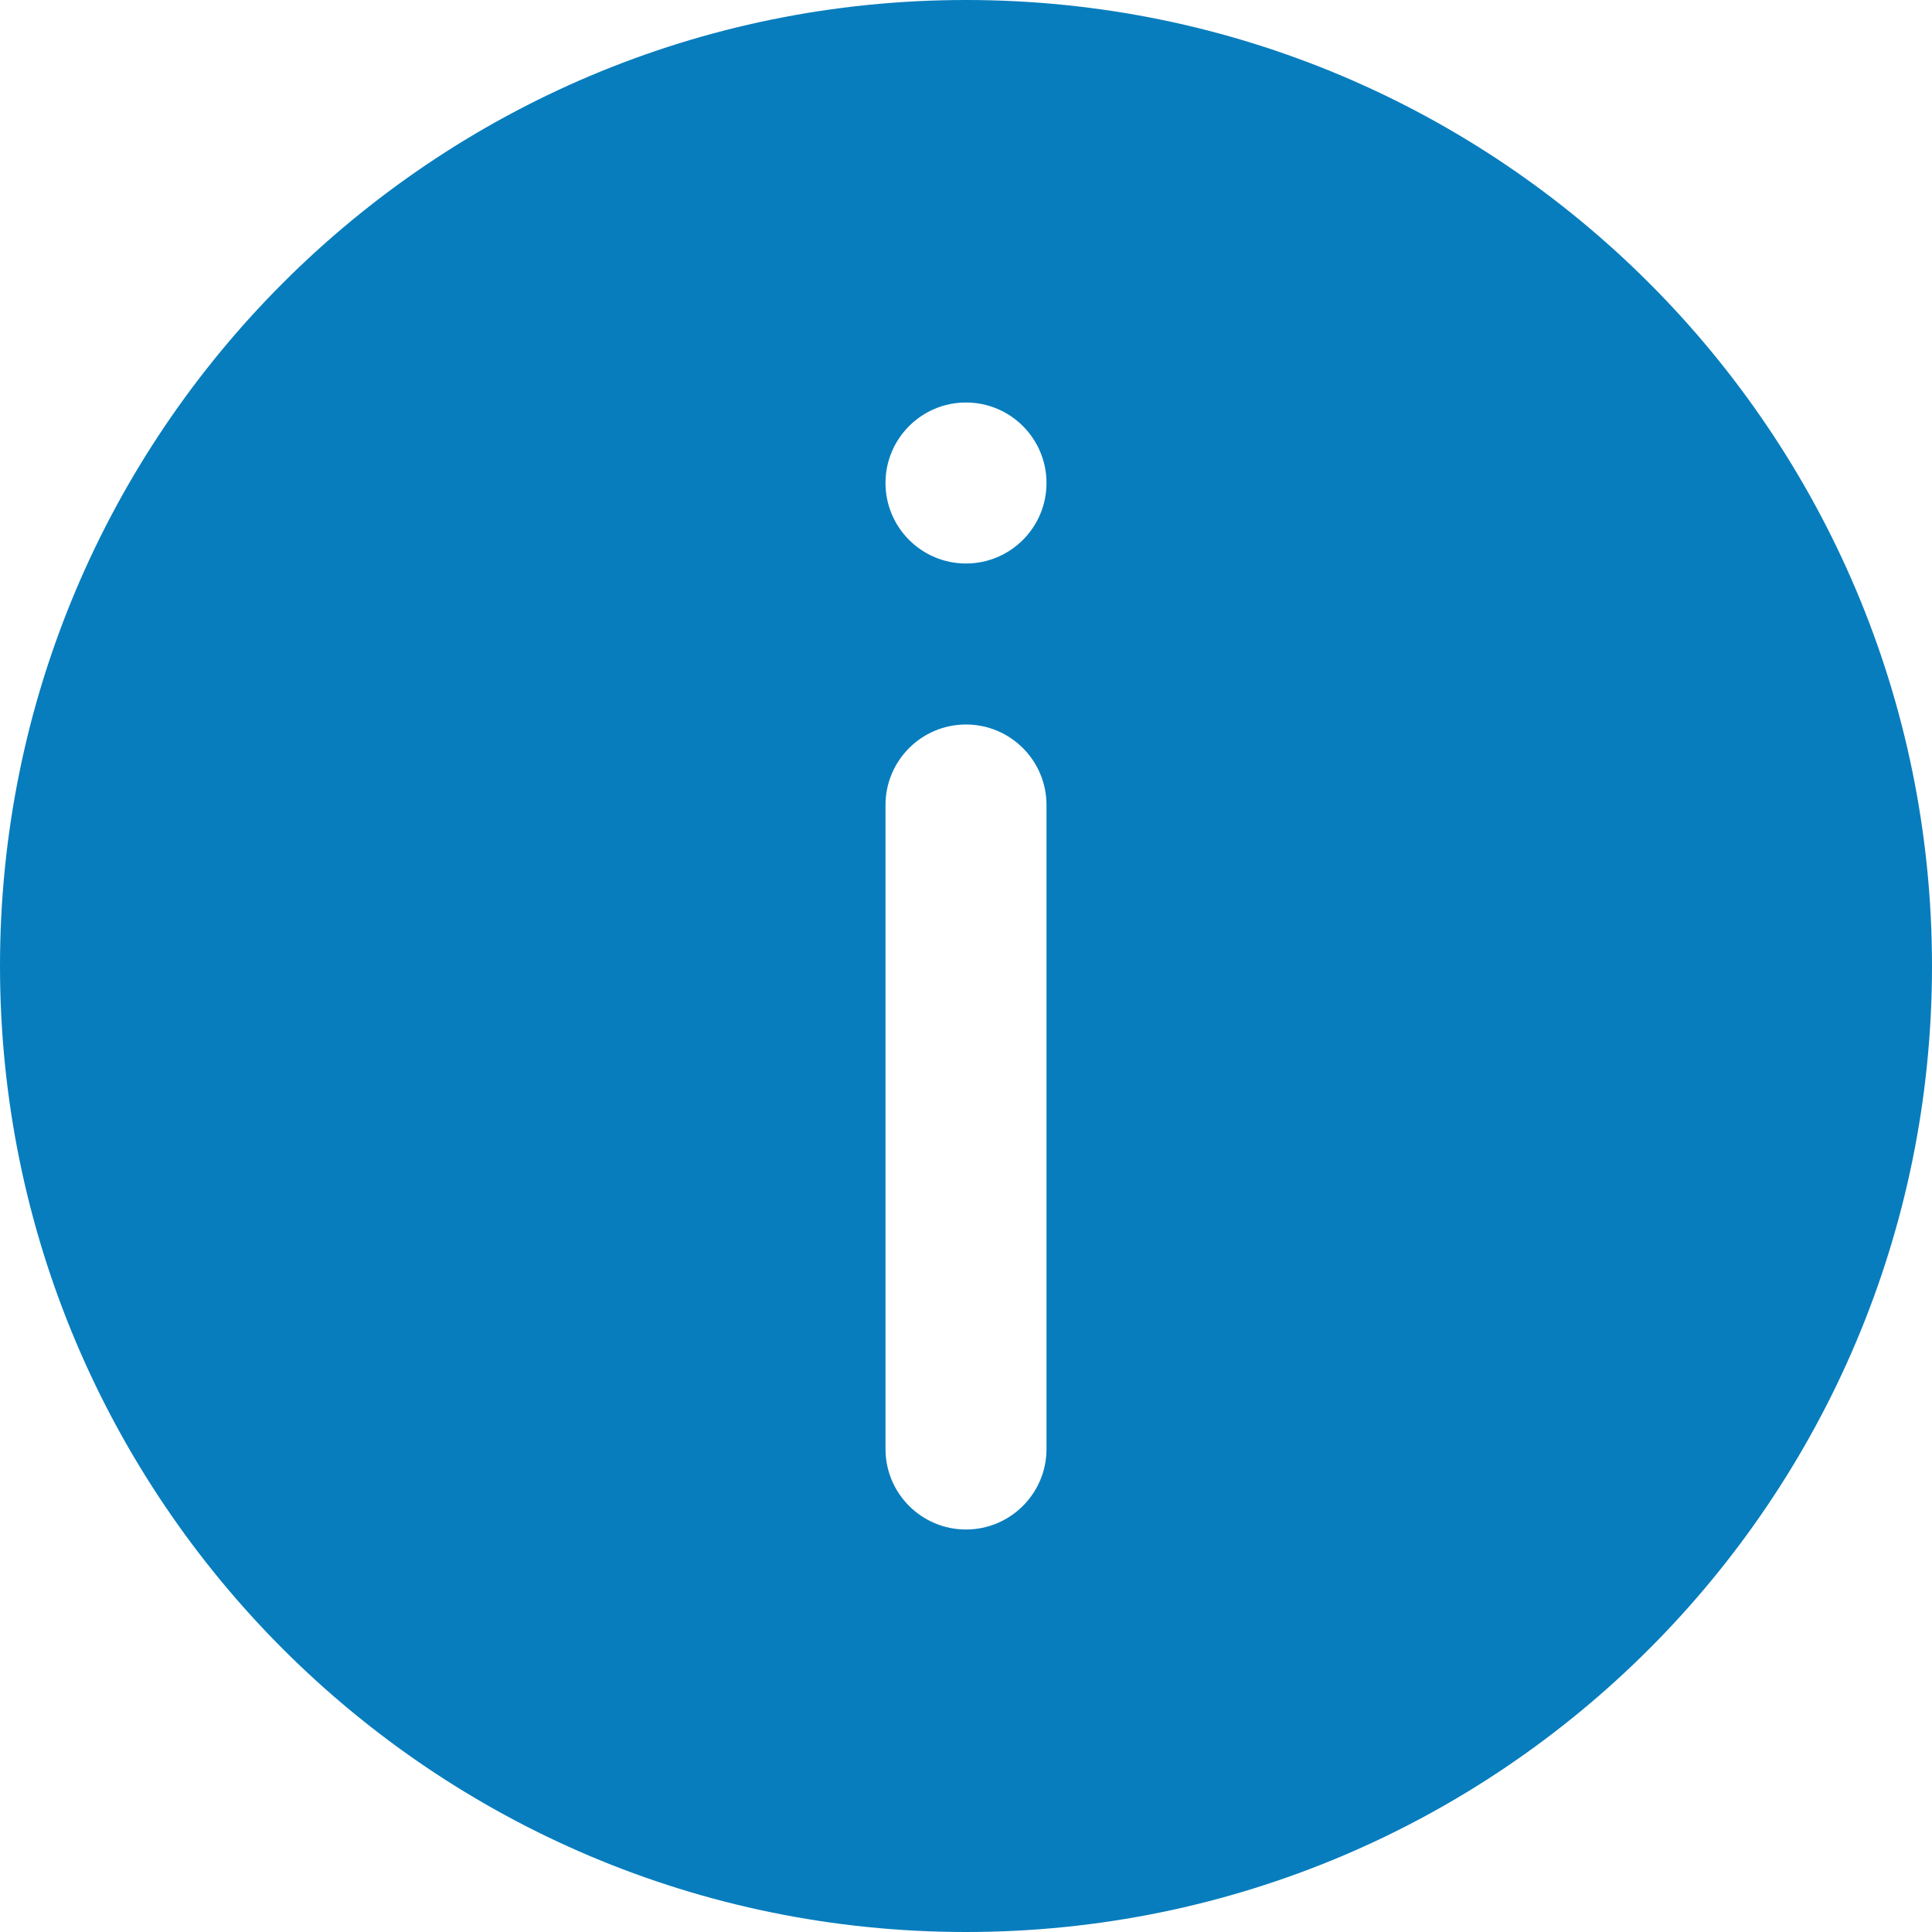
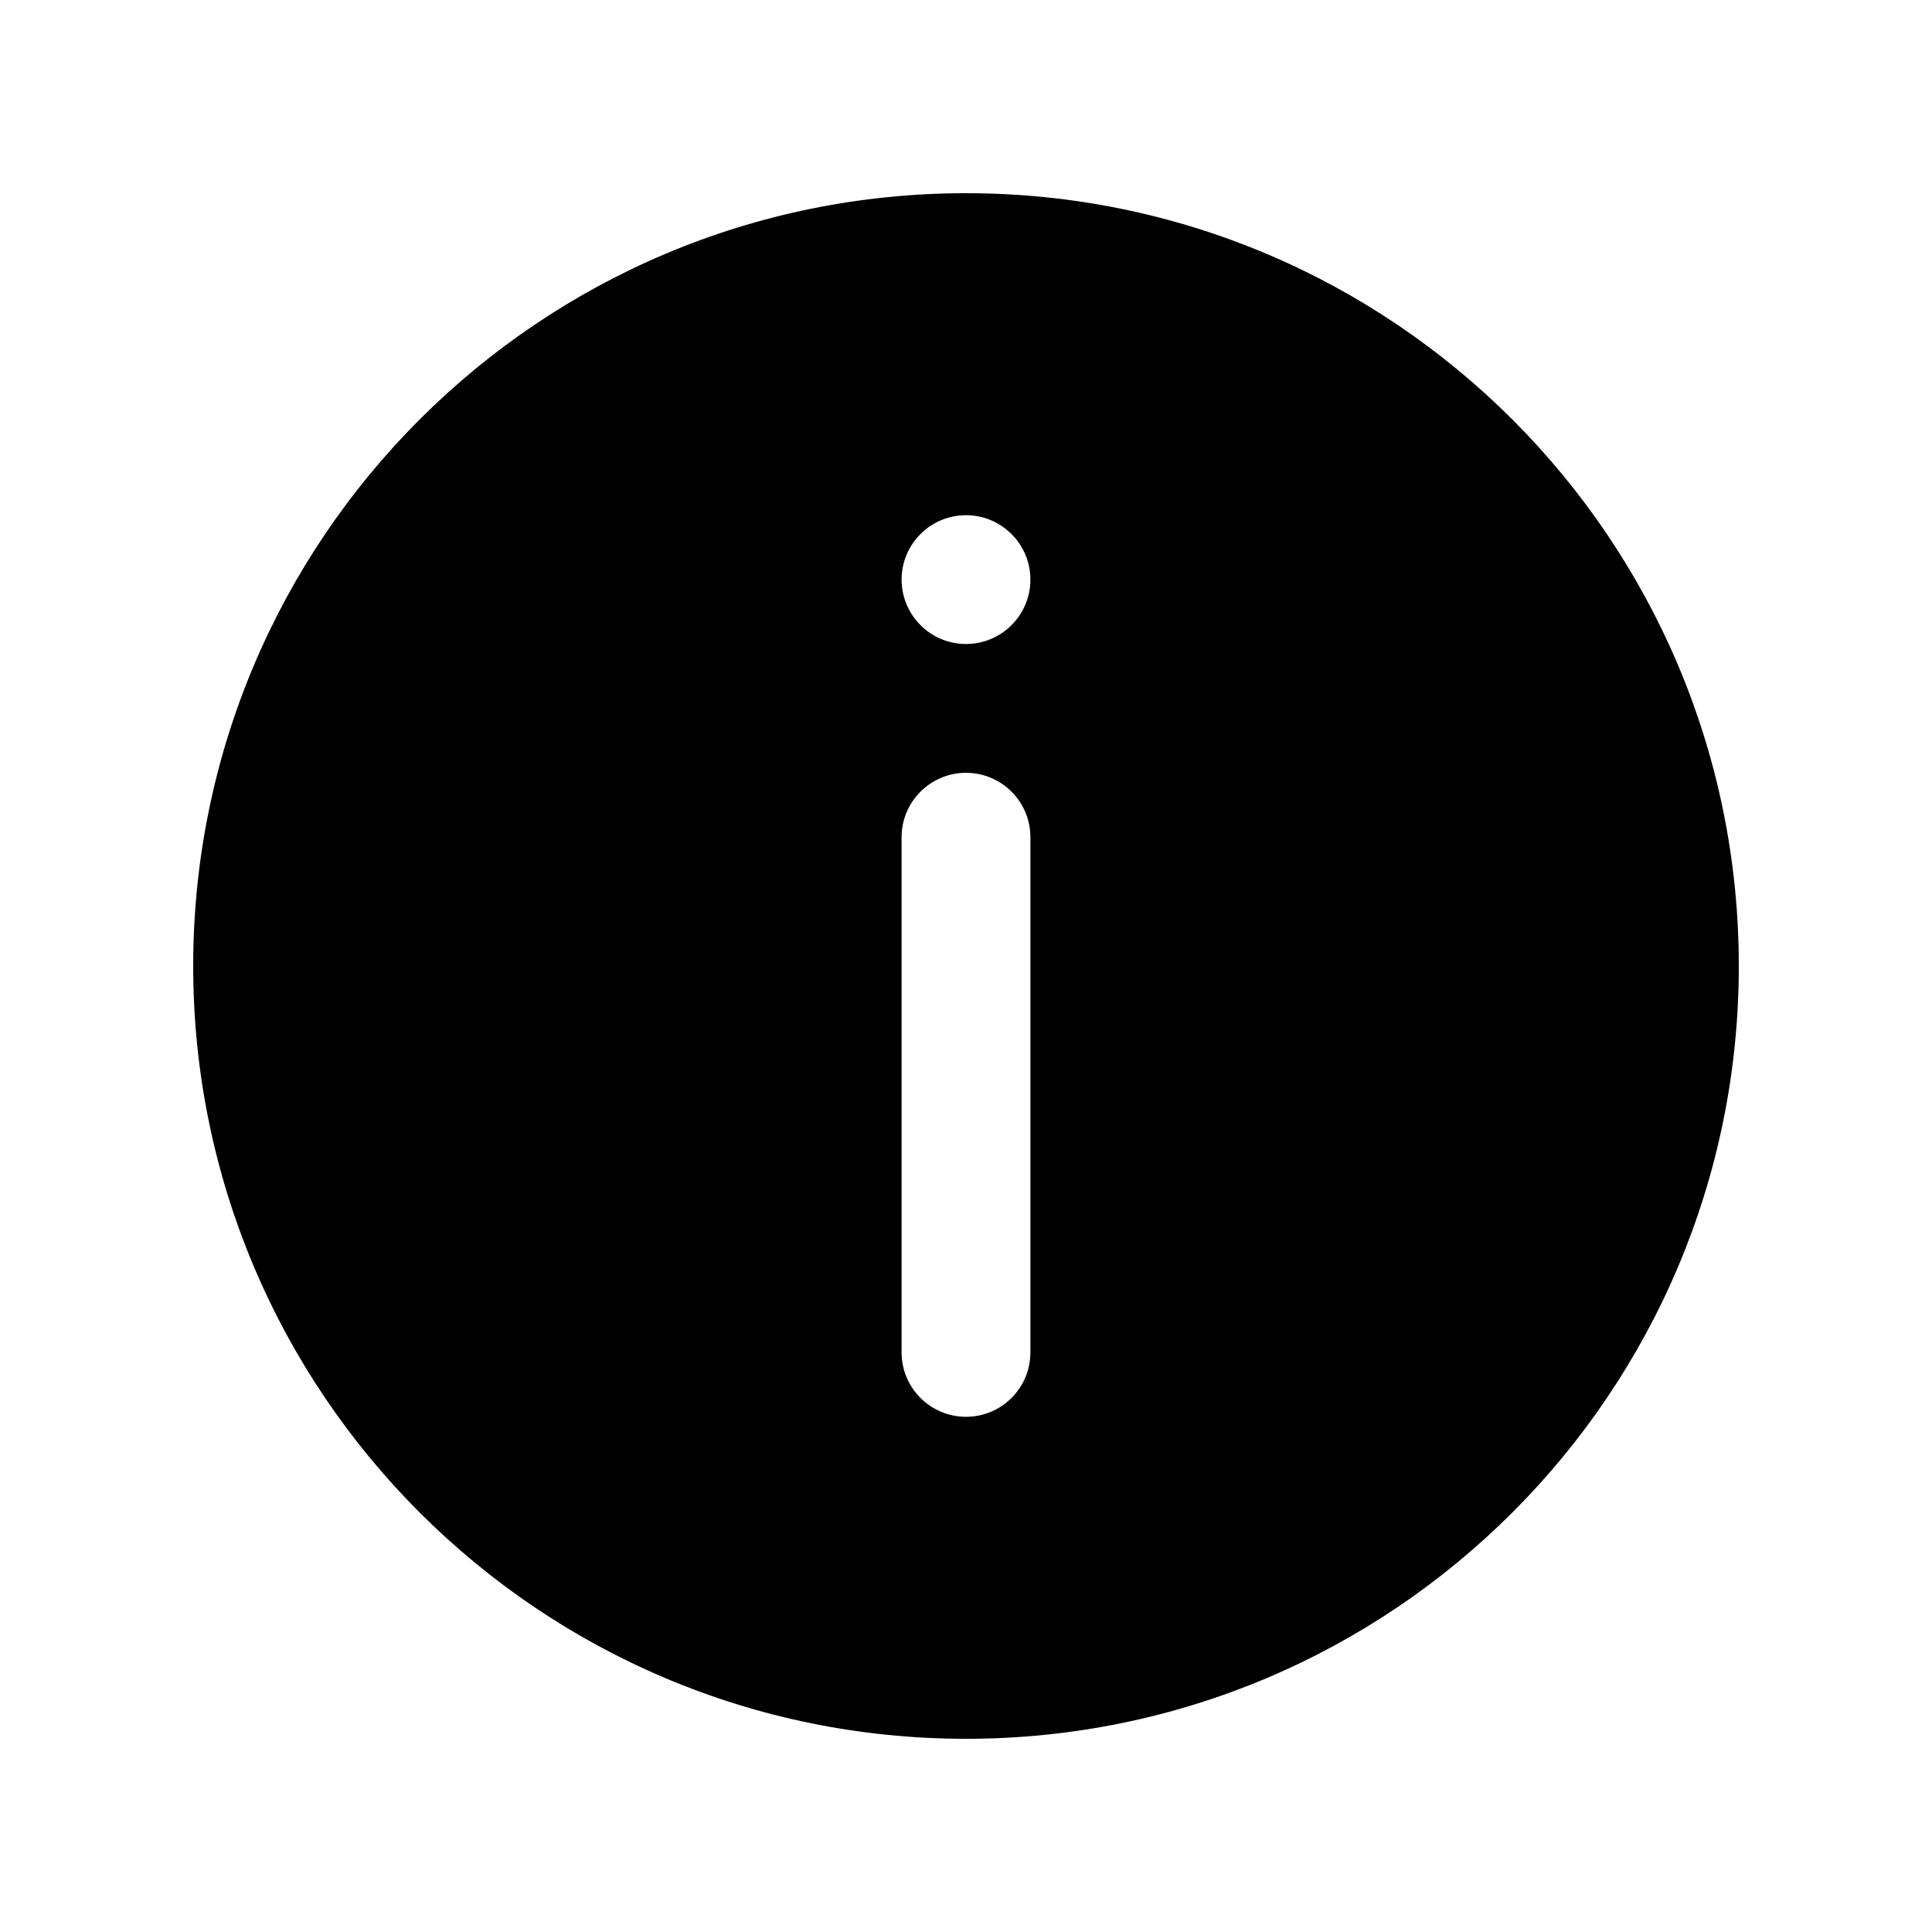
- <svg xmlns="http://www.w3.org/2000/svg" width="24px" height="24px" viewBox="0 0 24 24" version="1.1">
-   <defs>
-     <linearGradient x1="100%" y1="50%" x2="0%" y2="50%" id="linearGradient-1">
-       <stop stop-color="#077dbd" offset="0%" />
-       <stop stop-color="#077dbd" offset="100%" />
-     </linearGradient>
-   </defs>
-   <g id="Page-1" stroke="none" stroke-width="1" fill="none" fill-rule="evenodd">
-     <g id="info" transform="translate(-3, -3)">
-       <polygon id="Path" points="0 0 30 0 30 30 0 30" />
-       <polygon id="Path" points="0 0 30 0 30 30 0 30" />
-       <path d="M15,27 C8.373,27 3,21.627 3,15 C3,8.373 8.373,3 15,3 C21.627,3 27,8.373 27,15 C27,21.627 21.627,27 15,27 Z M15,8 C14.448,8 14,8.448 14,9 C14,9.552 14.448,10 15,10 C15.552,10 16,9.552 16,9 C16,8.448 15.552,8 15,8 Z M15,12 C14.448,12 14,12.448 14,13 L14,21 C14,21.552 14.448,22 15,22 C15.552,22 16,21.552 16,21 L16,13 C16,12.448 15.552,12 15,12 Z" id="Shape" fill="url(#linearGradient-1)" fill-rule="nonzero" />
-     </g>
+ <svg xmlns="http://www.w3.org/2000/svg" width="30px" height="30px" viewBox="0 0 30 30" version="1.1">
+   <g id="07_terms" stroke="none" stroke-width="1" fill="none" fill-rule="evenodd">
+     <path d="M15,27 C8.373,27 3,21.627 3,15 C3,8.373 8.373,3 15,3 C21.627,3 27,8.373 27,15 C27,21.627 21.627,27 15,27 Z M15,8 C14.448,8 14,8.448 14,9 C14,9.552 14.448,10 15,10 C15.552,10 16,9.552 16,9 C16,8.448 15.552,8 15,8 Z M15,12 C14.448,12 14,12.448 14,13 L14,21 C14,21.552 14.448,22 15,22 C15.552,22 16,21.552 16,21 L16,13 C16,12.448 15.552,12 15,12 Z" id="Shape" fill="#000000" fill-rule="nonzero" />
  </g>
</svg>
